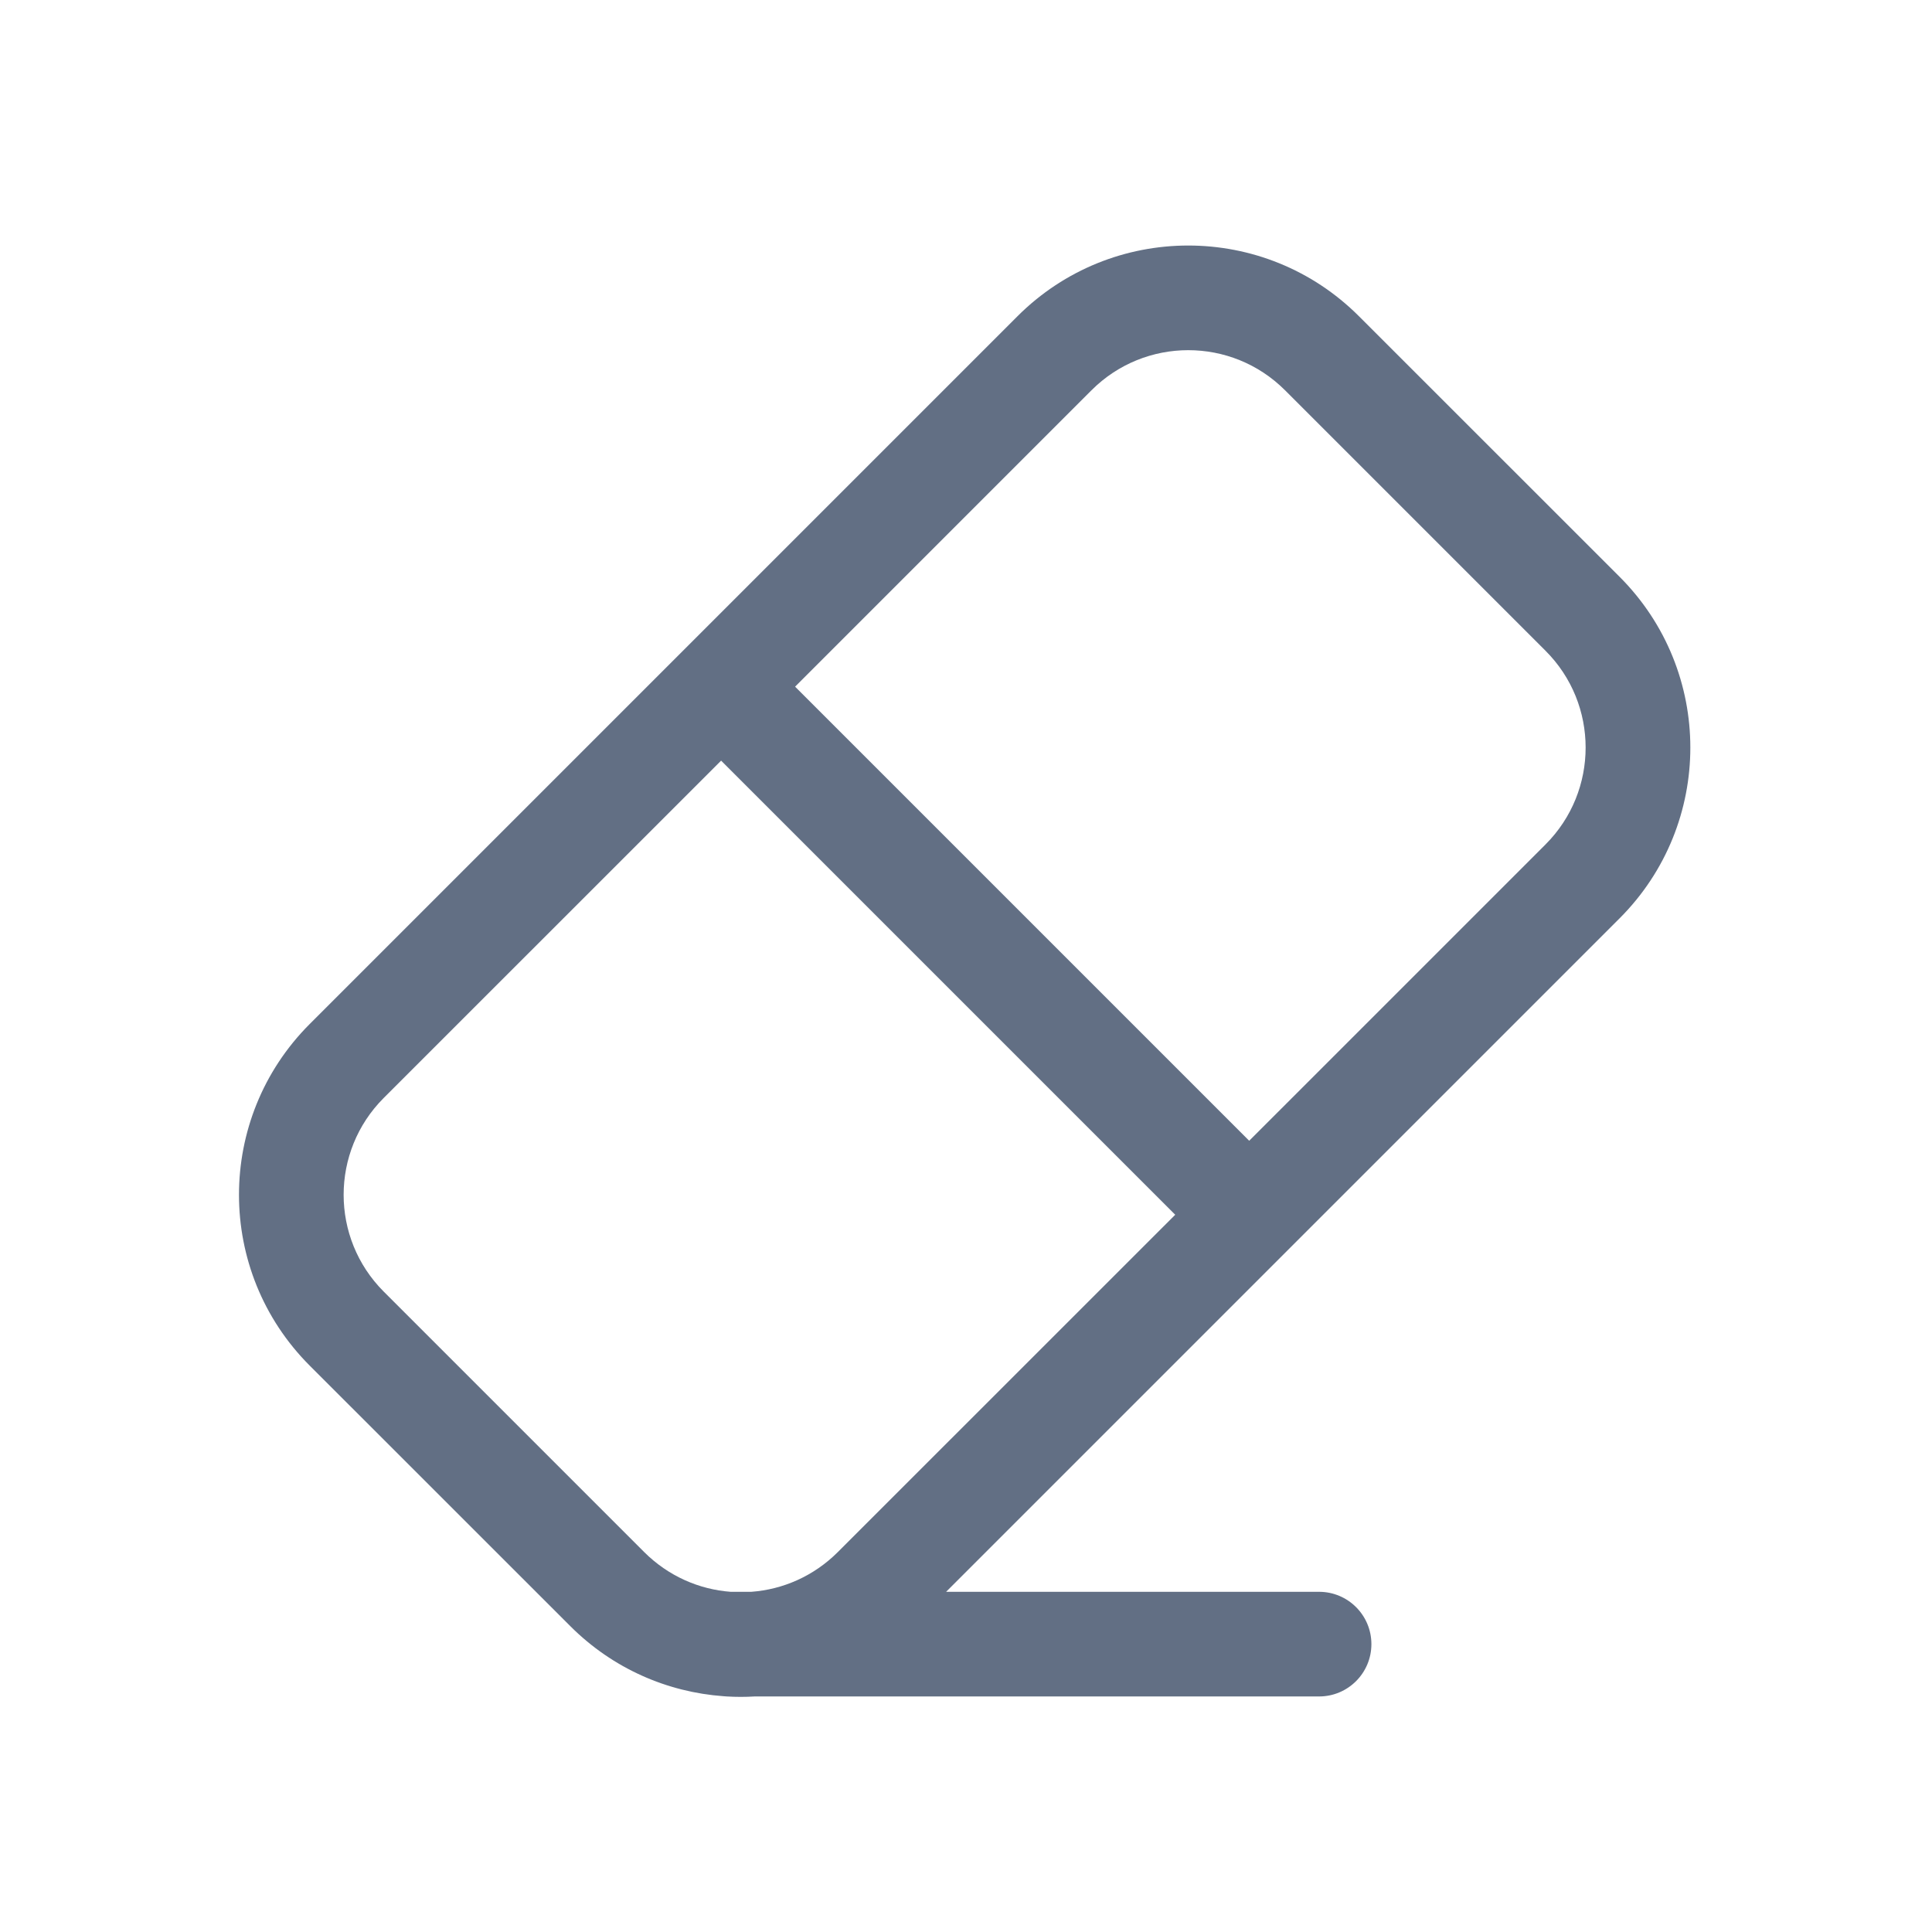
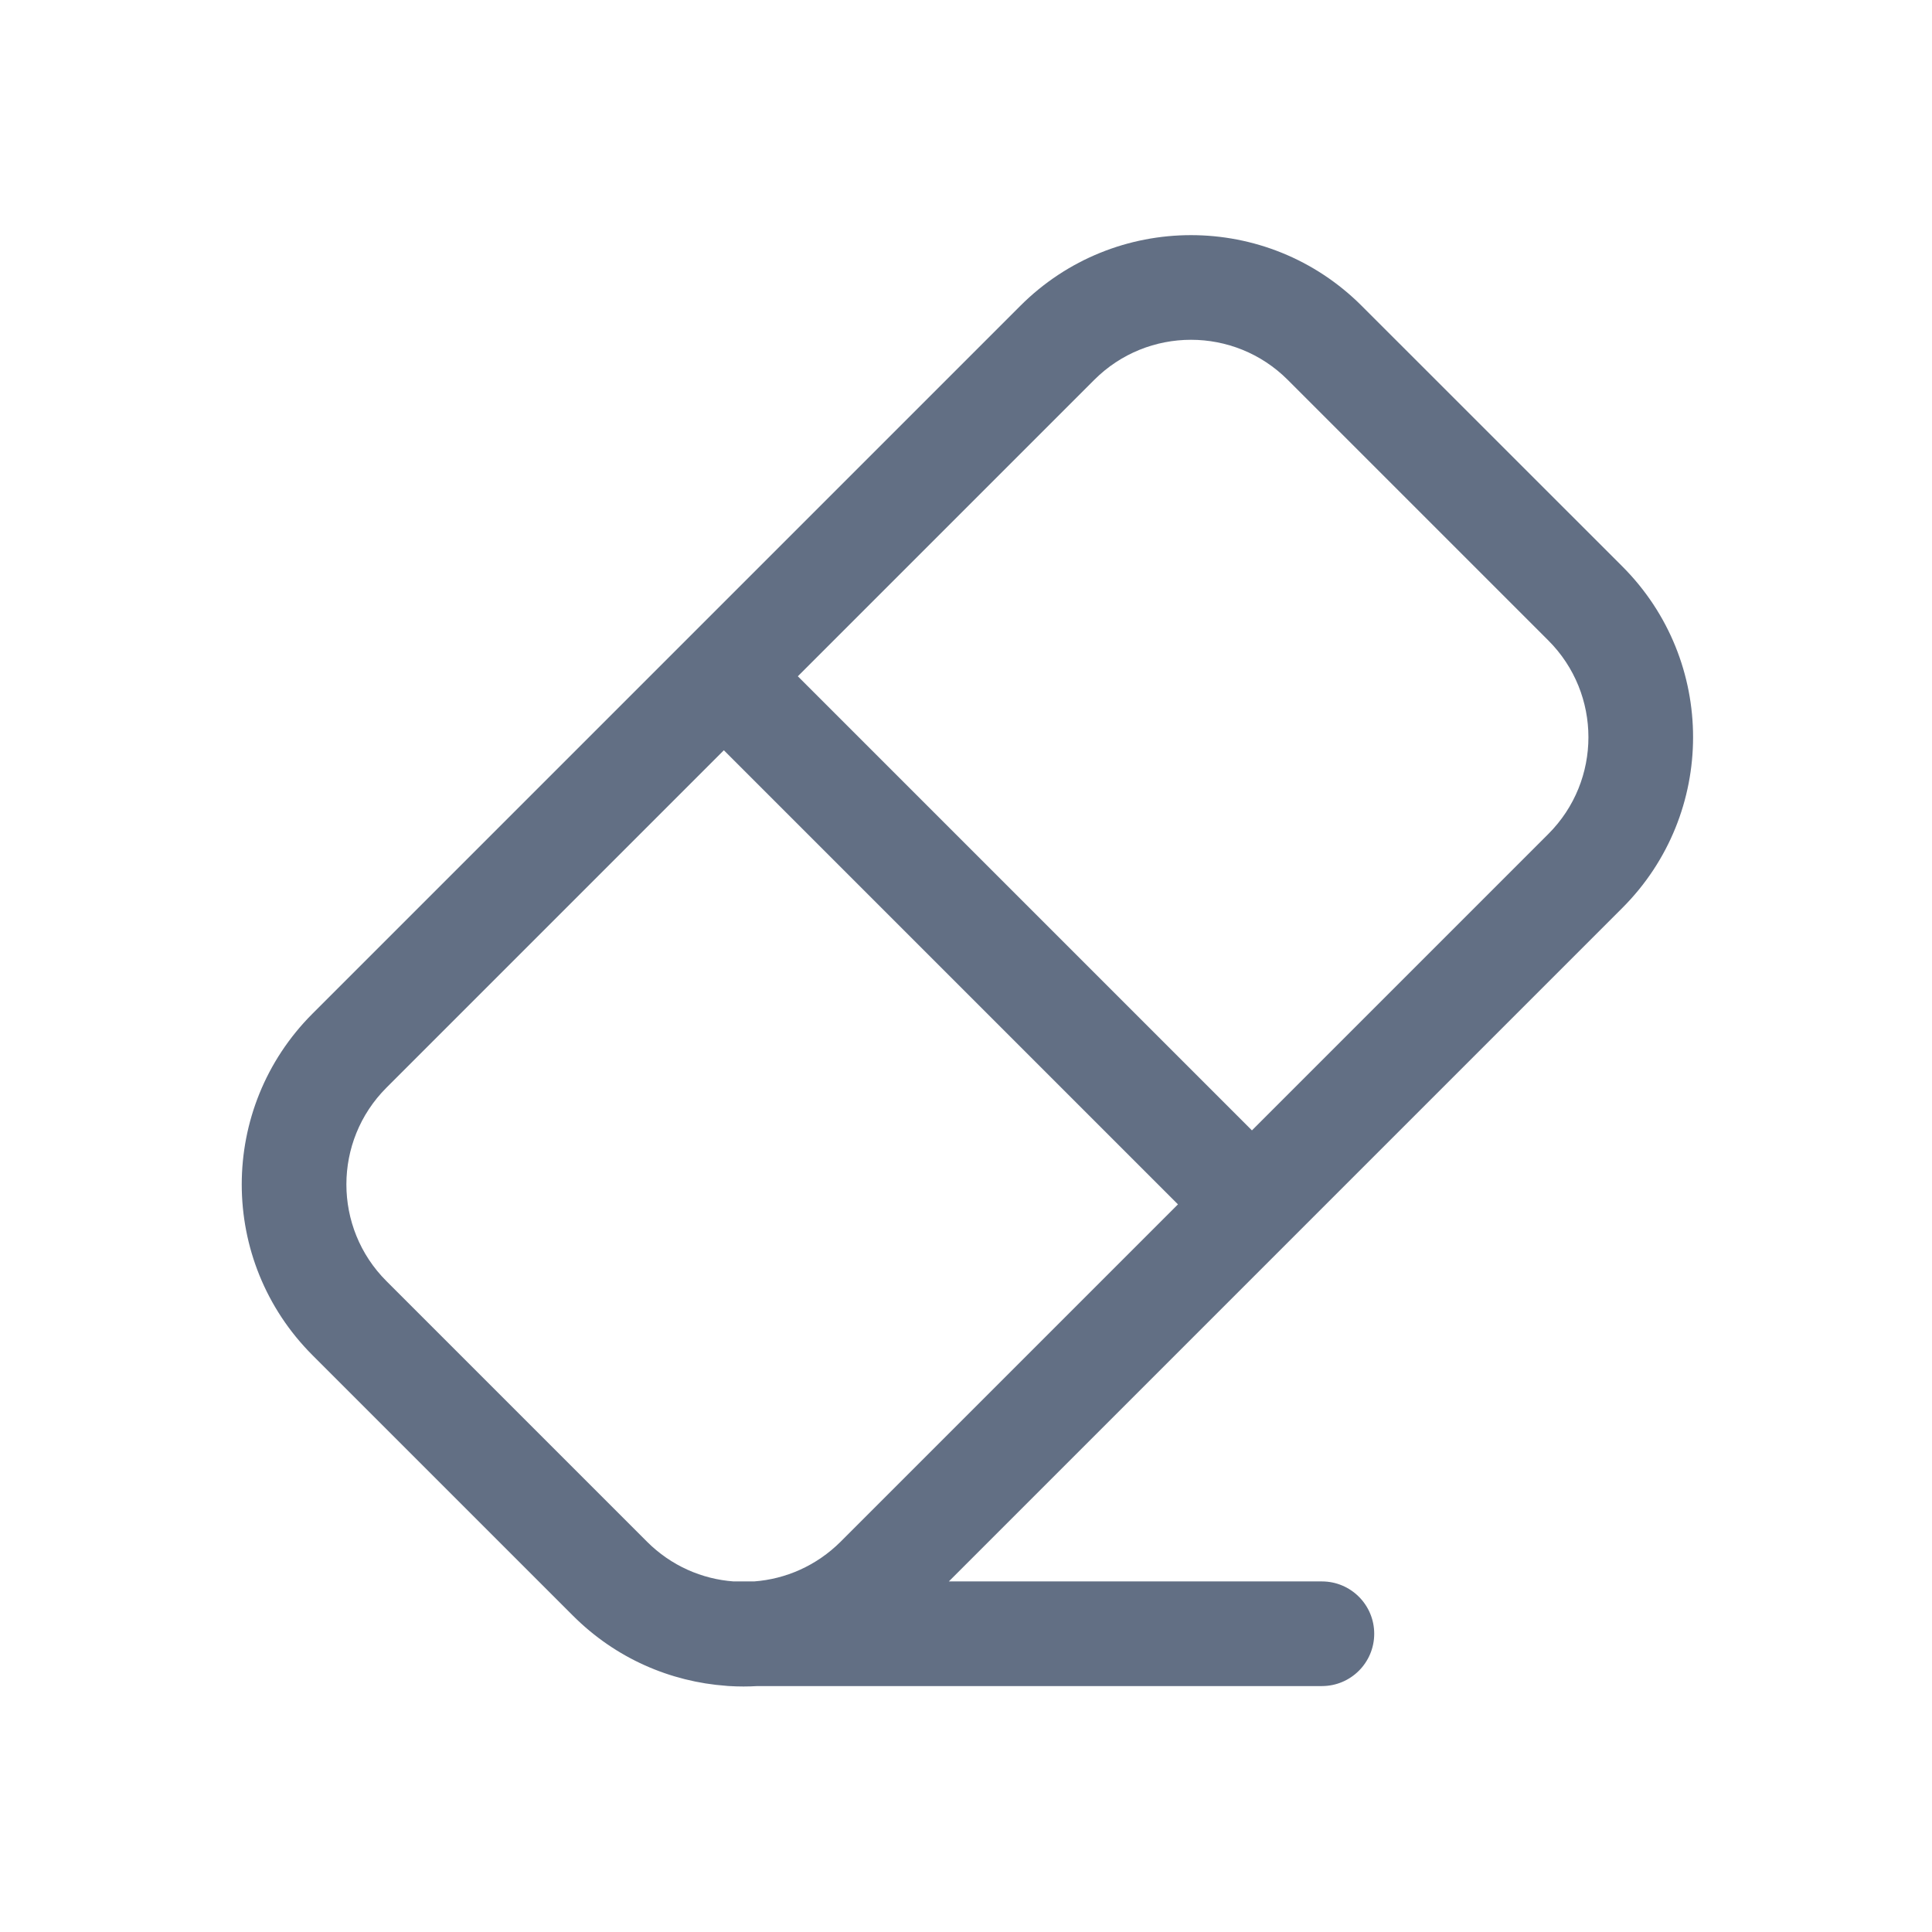
<svg xmlns="http://www.w3.org/2000/svg" width="24" height="24" viewBox="0 0 24 24" fill="none">
-   <path fill-rule="evenodd" clip-rule="evenodd" d="M15.963 4.848L19.2 8.085C19.863 8.748 19.863 9.825 19.2 10.489L15.518 14.171L9.877 8.53L13.559 4.848C14.223 4.184 15.299 4.184 15.963 4.848ZM8.958 9.449L4.766 13.64C4.103 14.304 4.103 15.38 4.766 16.044L8.003 19.281C8.303 19.58 8.686 19.745 9.077 19.774L9.333 19.774C9.725 19.745 10.108 19.58 10.407 19.281L14.599 15.09L8.958 9.449ZM11.753 19.774L20.119 11.408C21.291 10.236 21.291 8.337 20.119 7.165L16.882 3.929C15.711 2.757 13.811 2.757 12.639 3.929L3.847 12.721C2.676 13.893 2.676 15.792 3.847 16.964L7.084 20.2C7.615 20.731 8.294 21.021 8.988 21.071C9.002 21.072 9.015 21.073 9.028 21.074C9.144 21.081 9.26 21.081 9.375 21.074L16.386 21.074C16.745 21.074 17.036 20.783 17.036 20.424C17.036 20.065 16.745 19.774 16.386 19.774L11.753 19.774Z" fill="#626F84" />
+   <path fill-rule="evenodd" clip-rule="evenodd" d="M15.997 4.719L19.234 7.956C19.898 8.62 19.898 9.696 19.234 10.36L15.552 14.042L9.911 8.401L13.593 4.719C14.257 4.055 15.333 4.055 15.997 4.719ZM8.992 9.32L4.801 13.511C4.137 14.175 4.137 15.252 4.801 15.915L8.038 19.152C8.337 19.451 8.72 19.616 9.112 19.645L9.368 19.645C9.759 19.616 10.142 19.451 10.442 19.152L14.633 14.961L8.992 9.32ZM11.787 19.645L20.153 11.279C21.325 10.107 21.325 8.208 20.153 7.036L16.916 3.8C15.745 2.628 13.845 2.628 12.674 3.8L3.882 12.592C2.71 13.764 2.71 15.663 3.882 16.835L7.118 20.071C7.649 20.602 8.329 20.892 9.023 20.942C9.036 20.944 9.049 20.944 9.063 20.945C9.178 20.952 9.294 20.952 9.41 20.945L16.421 20.945C16.78 20.945 17.071 20.654 17.071 20.295C17.071 19.936 16.78 19.645 16.421 19.645L11.787 19.645Z" fill="#626F84" />
</svg>
